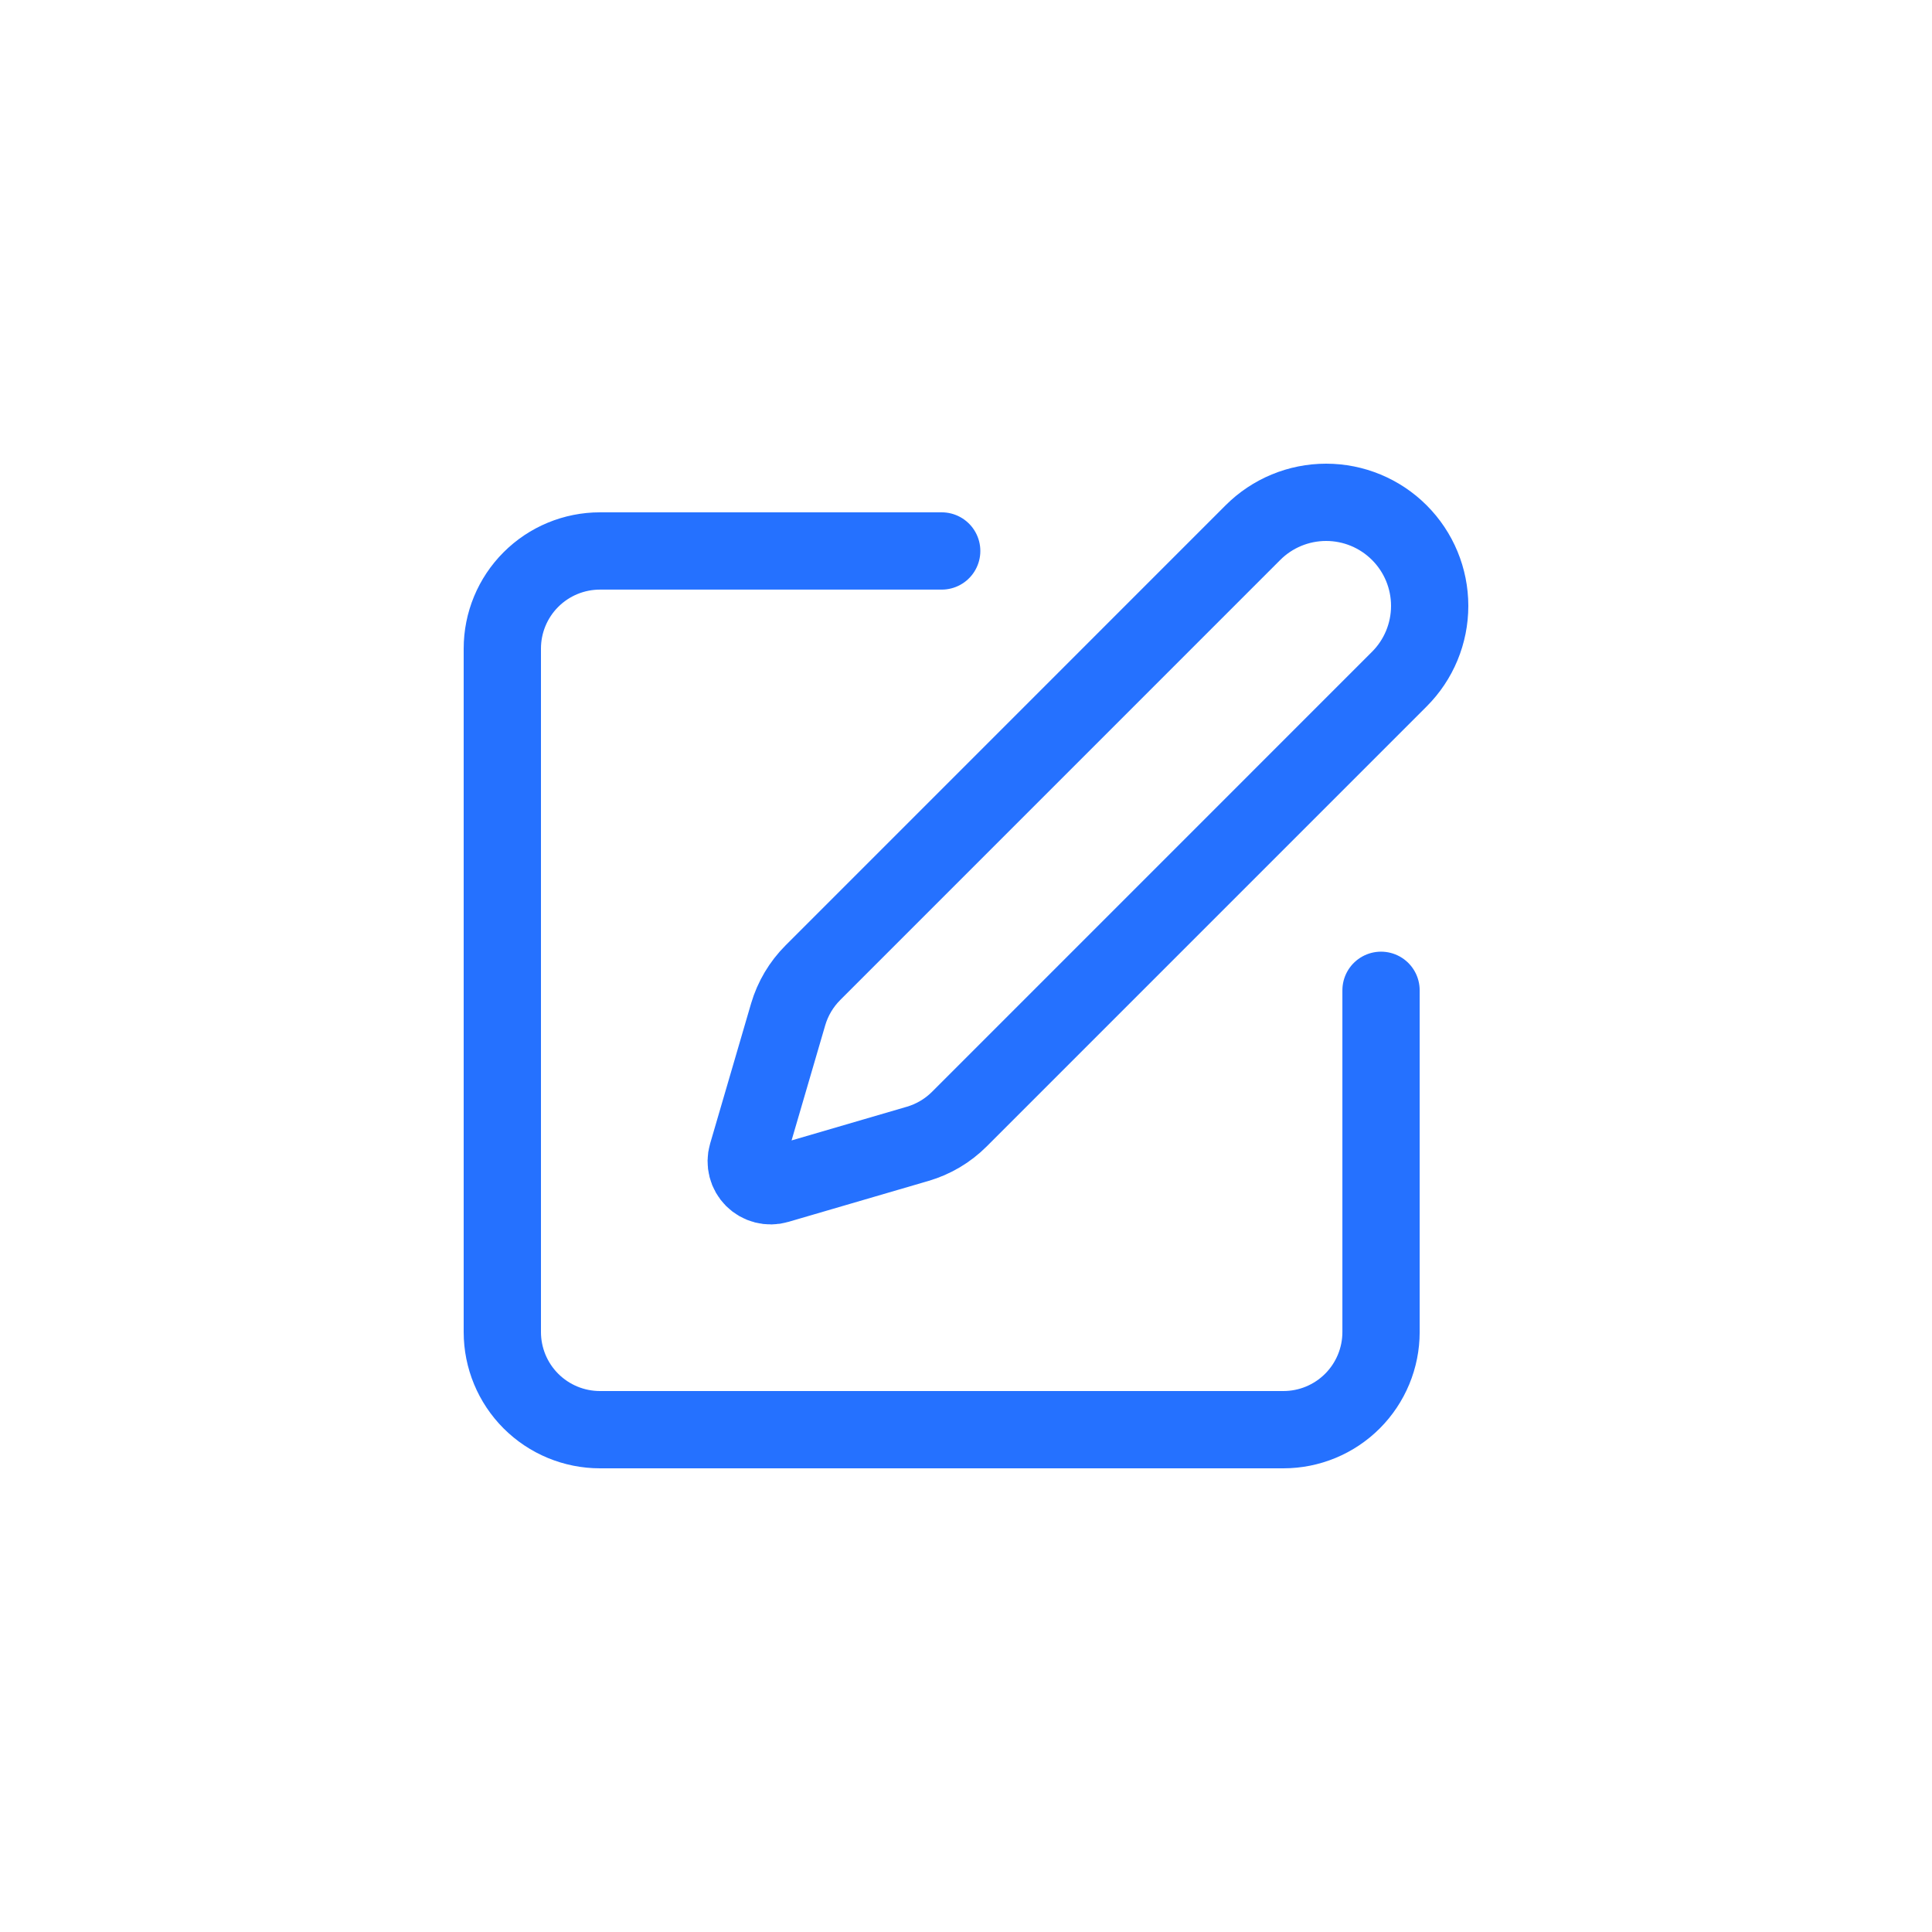
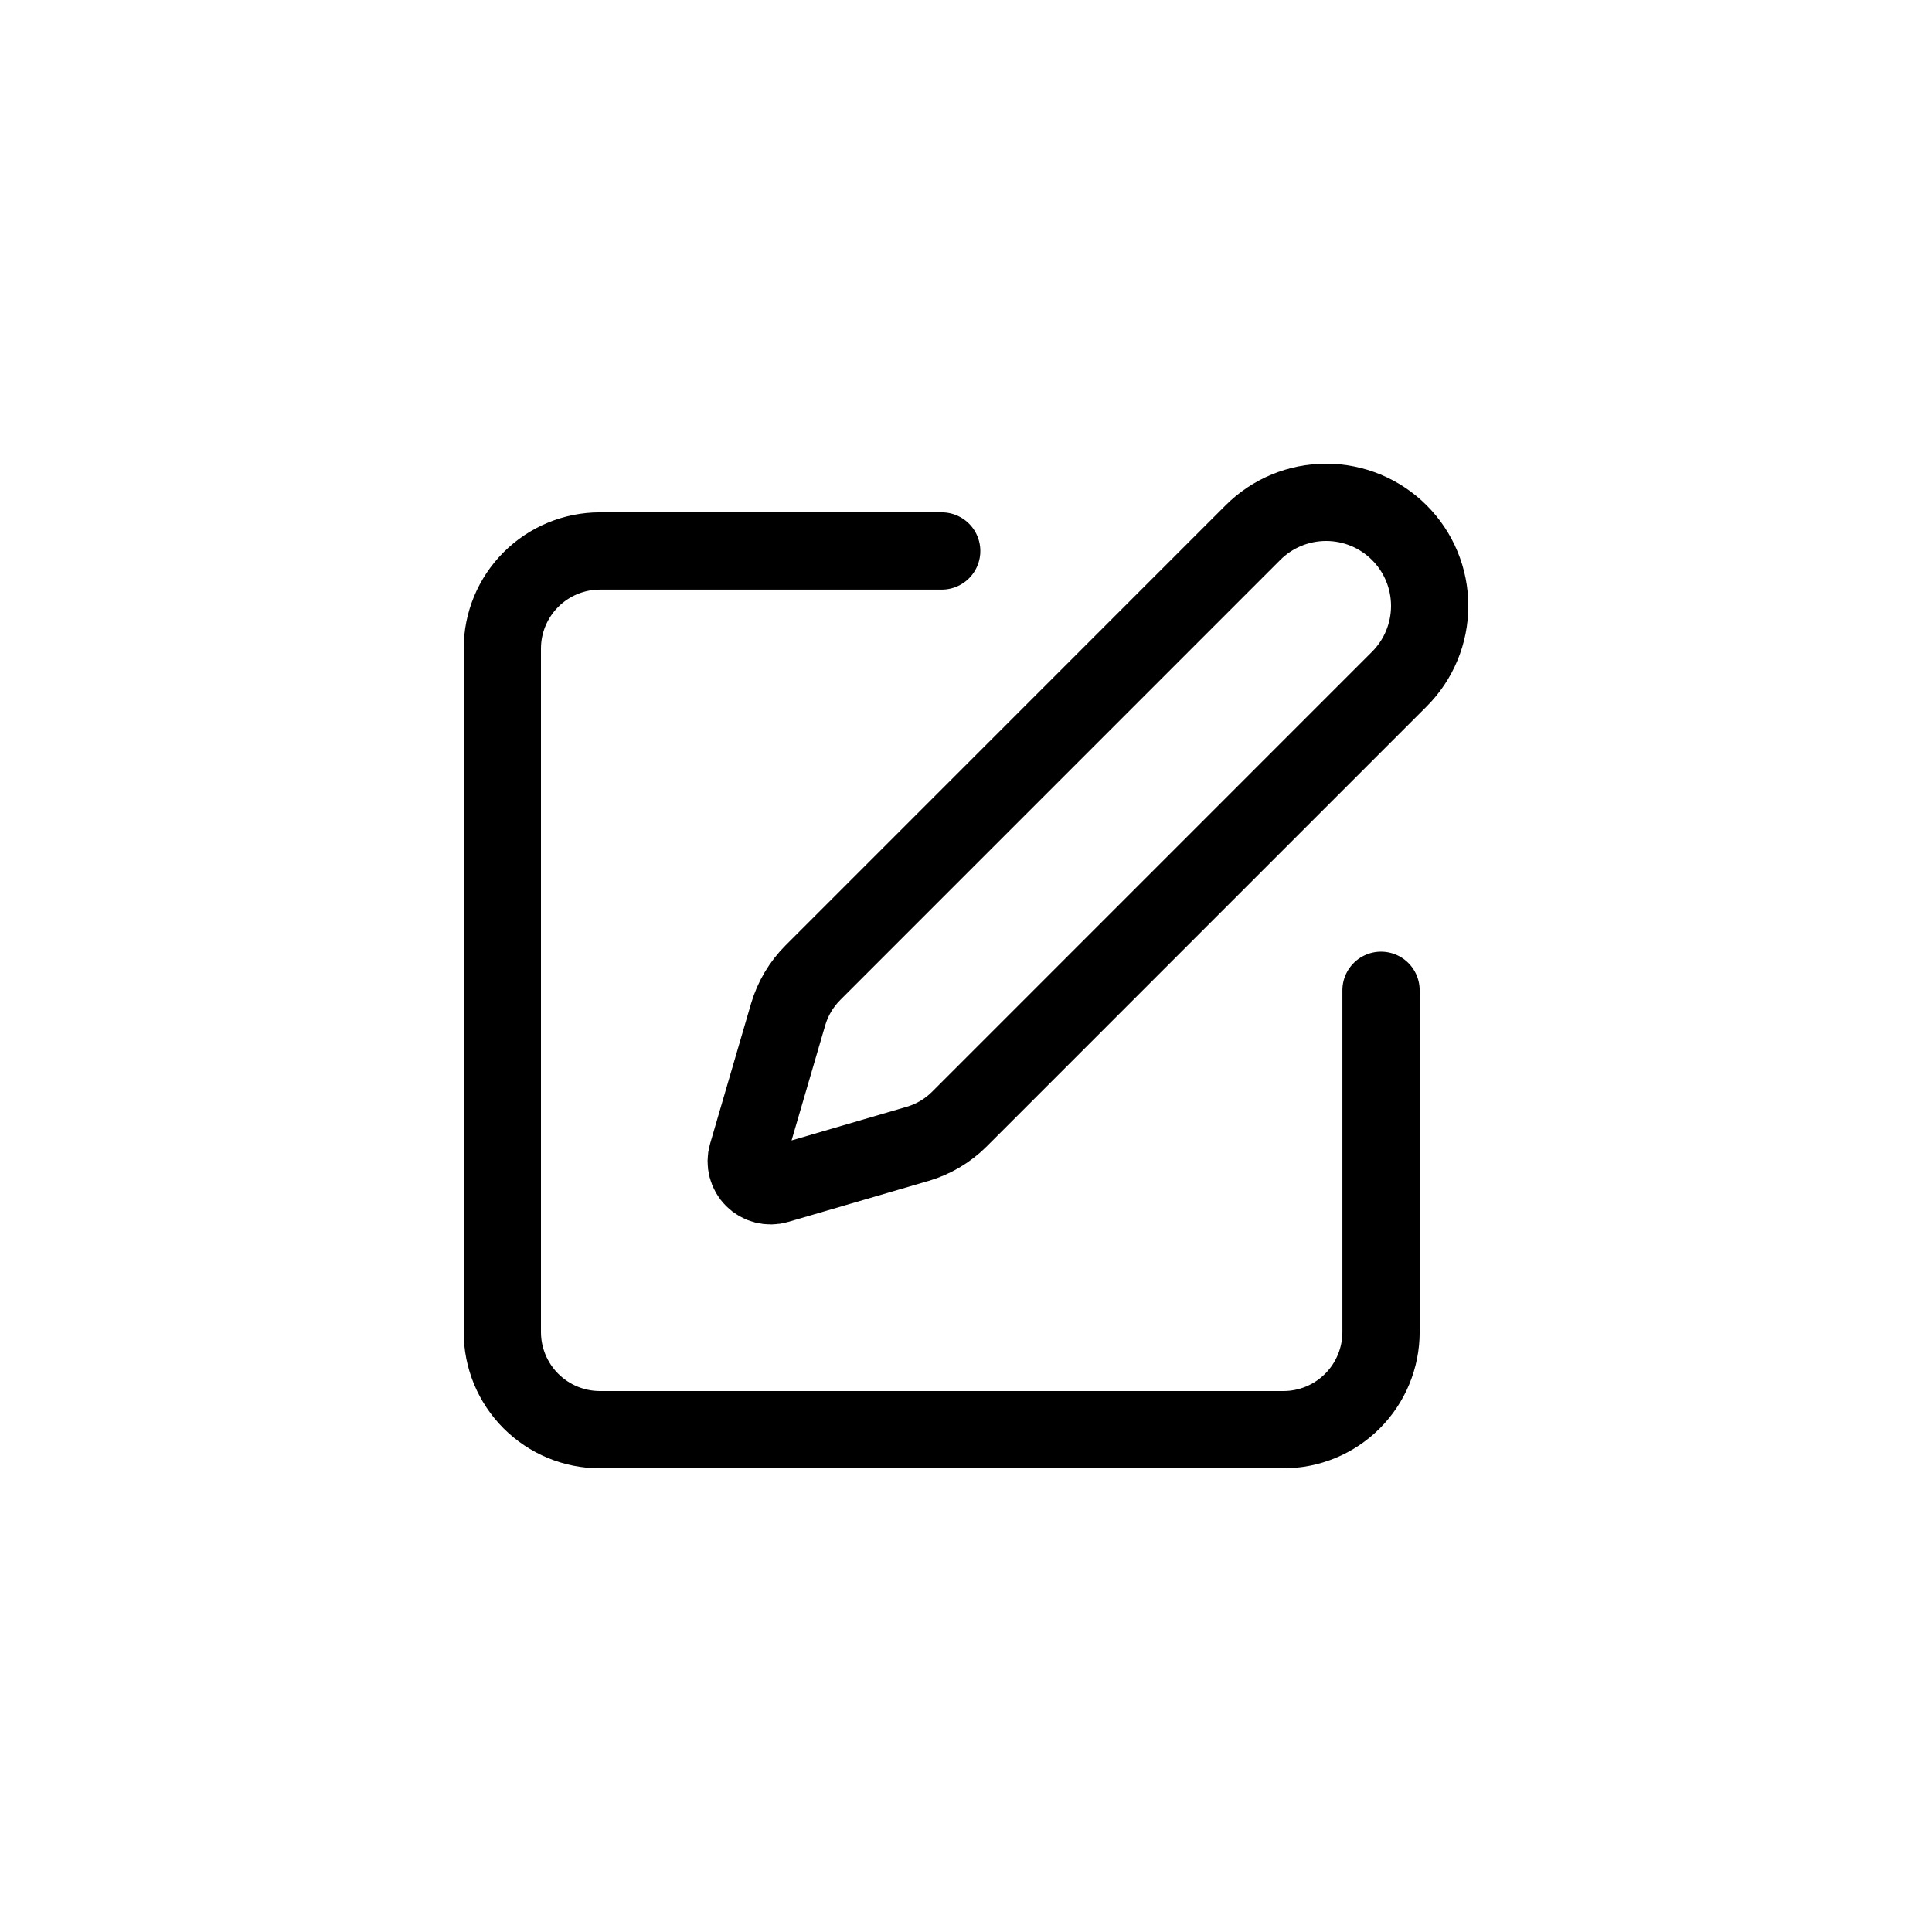
<svg xmlns="http://www.w3.org/2000/svg" width="50" height="50" viewBox="0 0 50 50" fill="none">
-   <path d="M24.371 14.259H15.527C14.857 14.259 14.214 14.525 13.74 14.999C13.266 15.473 13 16.115 13 16.786V34.473C13 35.143 13.266 35.786 13.74 36.26C14.214 36.734 14.857 37 15.527 37H33.214C33.885 37 34.527 36.734 35.001 36.26C35.475 35.786 35.741 35.143 35.741 34.473V25.629M32.425 13.785C32.927 13.282 33.609 13 34.32 13C35.031 13 35.712 13.282 36.215 13.785C36.718 14.288 37 14.969 37 15.68C37 16.391 36.718 17.073 36.215 17.575L24.828 28.963C24.528 29.263 24.157 29.483 23.75 29.602L20.12 30.663C20.012 30.695 19.897 30.696 19.787 30.668C19.677 30.64 19.577 30.583 19.497 30.503C19.417 30.423 19.36 30.323 19.332 30.213C19.304 30.103 19.305 29.988 19.337 29.88L20.398 26.25C20.518 25.843 20.738 25.473 21.038 25.173L32.425 13.785Z" stroke="#2571FF" stroke-width="2" stroke-linecap="round" stroke-linejoin="round" />
+   <path d="M24.371 14.259H15.527C14.857 14.259 14.214 14.525 13.74 14.999C13.266 15.473 13 16.115 13 16.786V34.473C13 35.143 13.266 35.786 13.74 36.26C14.214 36.734 14.857 37 15.527 37H33.214C33.885 37 34.527 36.734 35.001 36.26C35.475 35.786 35.741 35.143 35.741 34.473V25.629M32.425 13.785C32.927 13.282 33.609 13 34.32 13C35.031 13 35.712 13.282 36.215 13.785C36.718 14.288 37 14.969 37 15.68C37 16.391 36.718 17.073 36.215 17.575L24.828 28.963C24.528 29.263 24.157 29.483 23.75 29.602L20.12 30.663C20.012 30.695 19.897 30.696 19.787 30.668C19.677 30.64 19.577 30.583 19.497 30.503C19.417 30.423 19.36 30.323 19.332 30.213C19.304 30.103 19.305 29.988 19.337 29.88L20.398 26.25C20.518 25.843 20.738 25.473 21.038 25.173L32.425 13.785Z" stroke="currentColor" stroke-width="2" stroke-linecap="round" stroke-linejoin="round" />
</svg>
